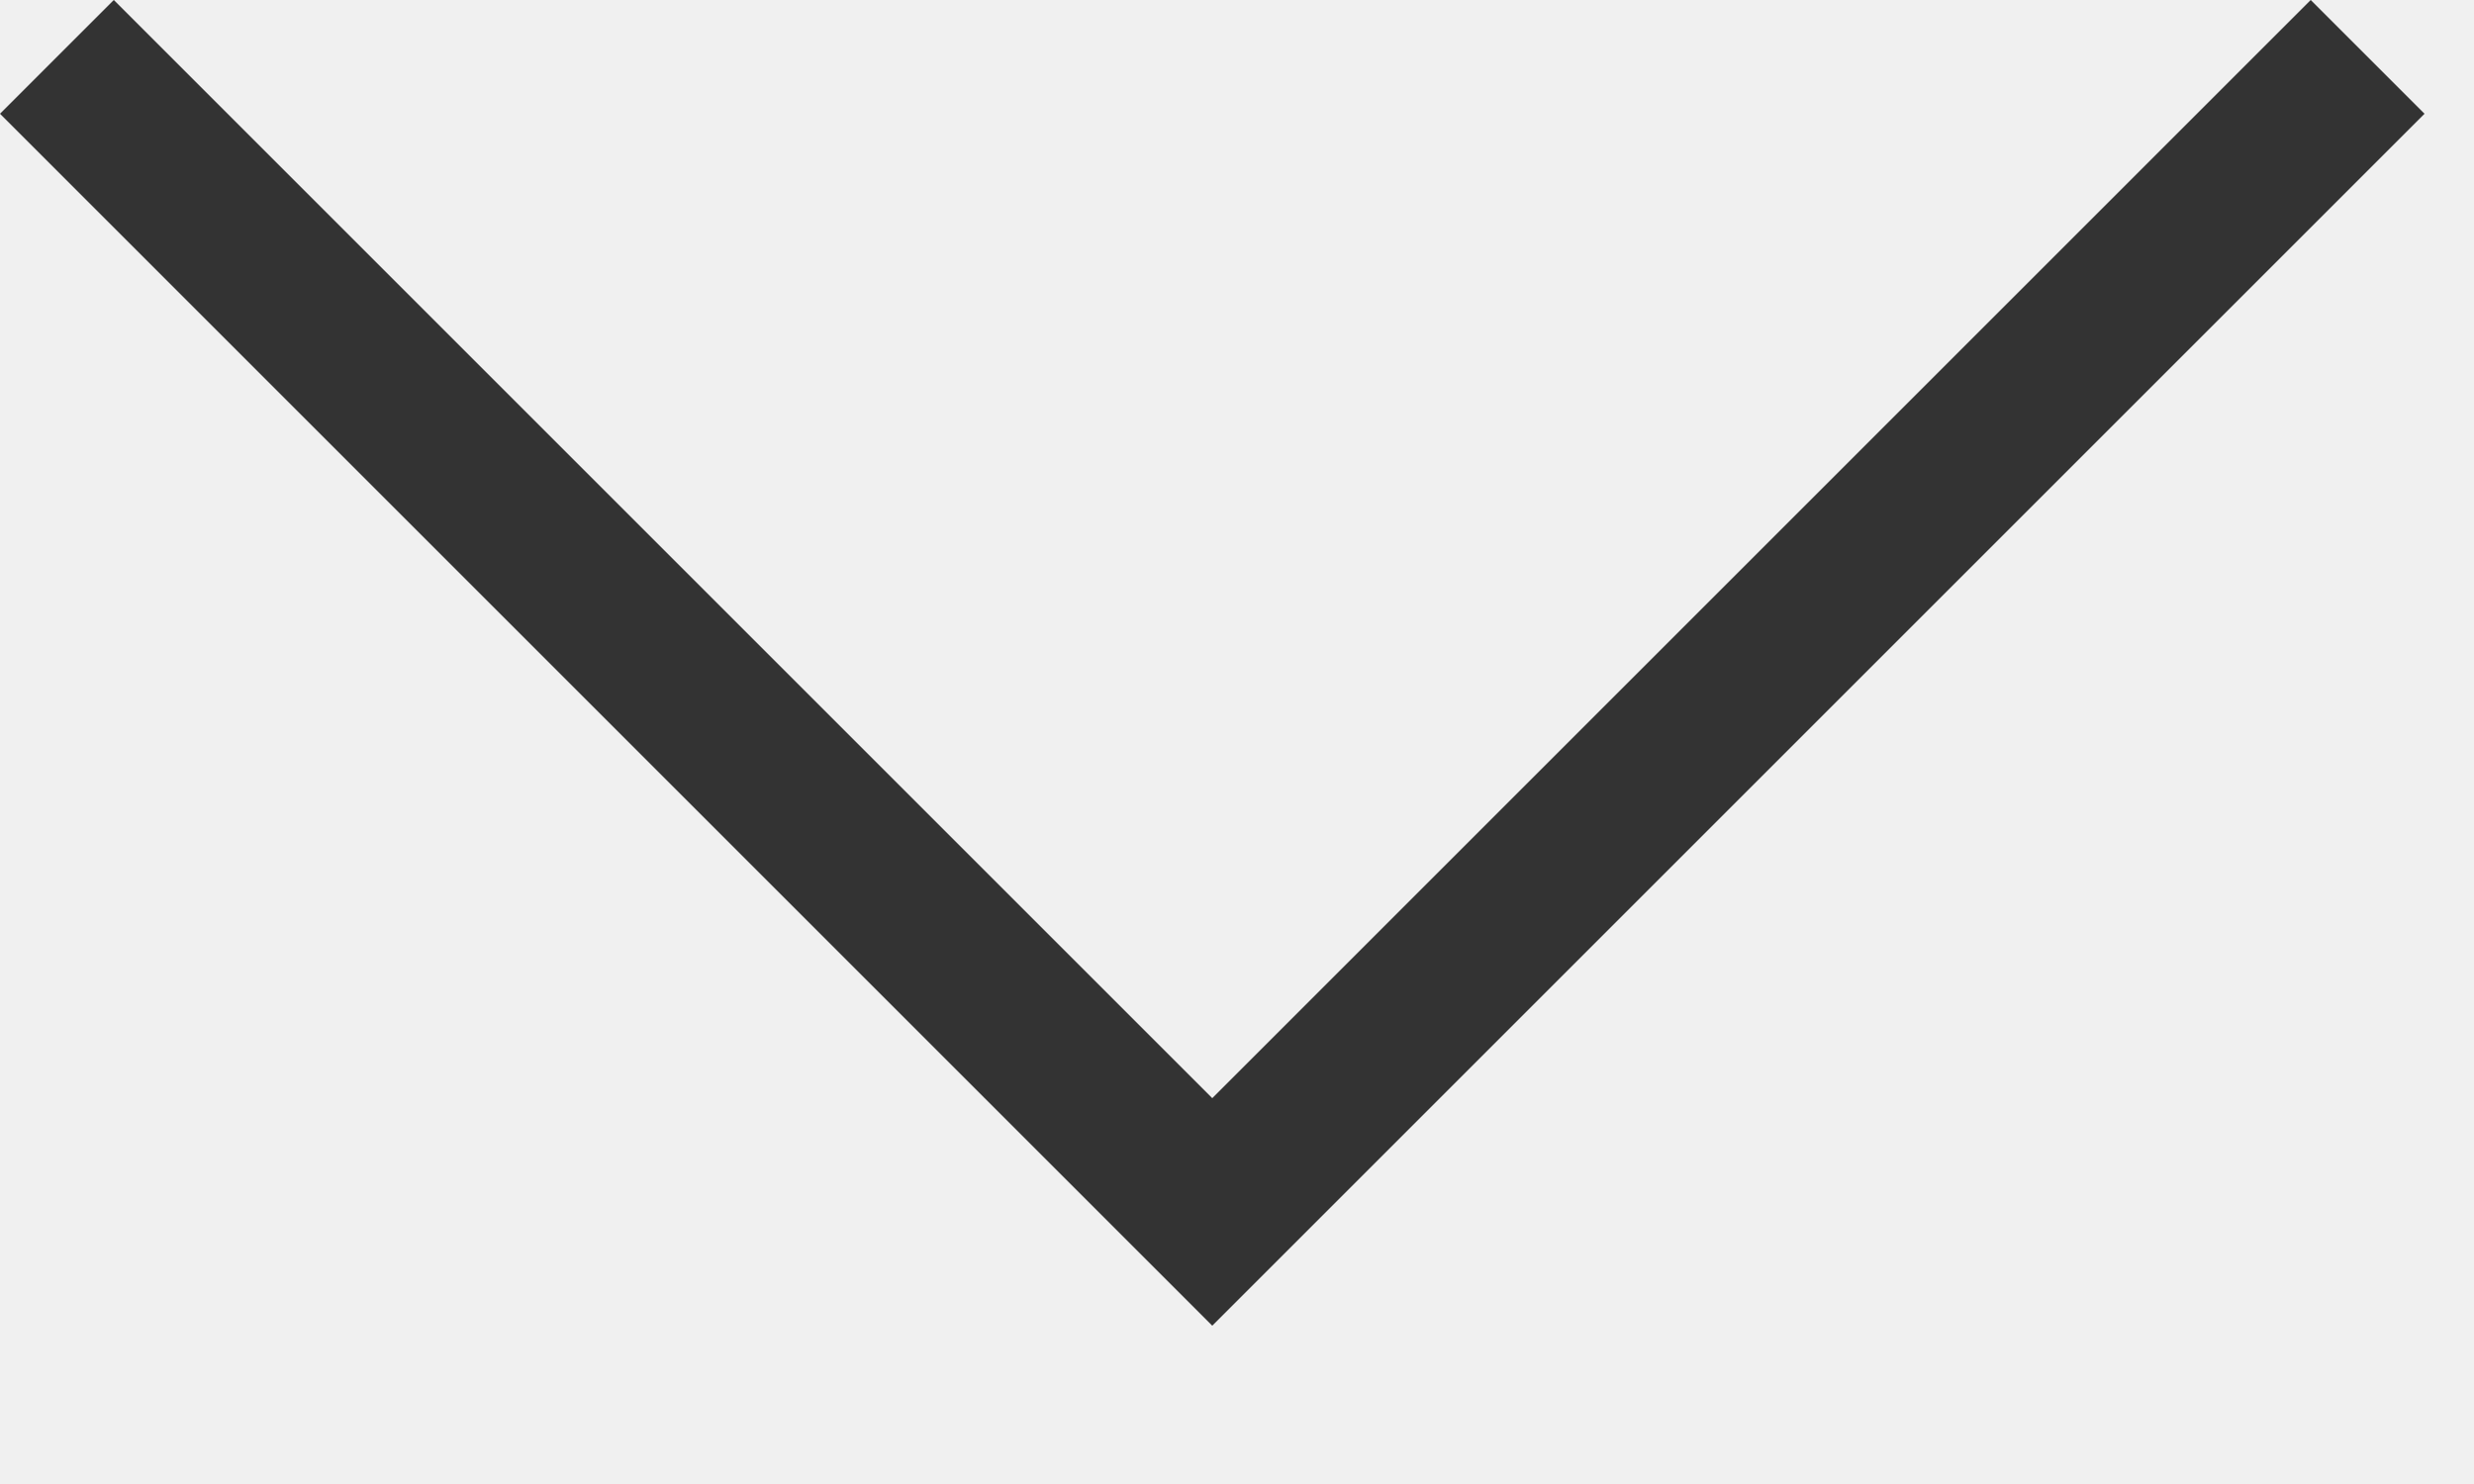
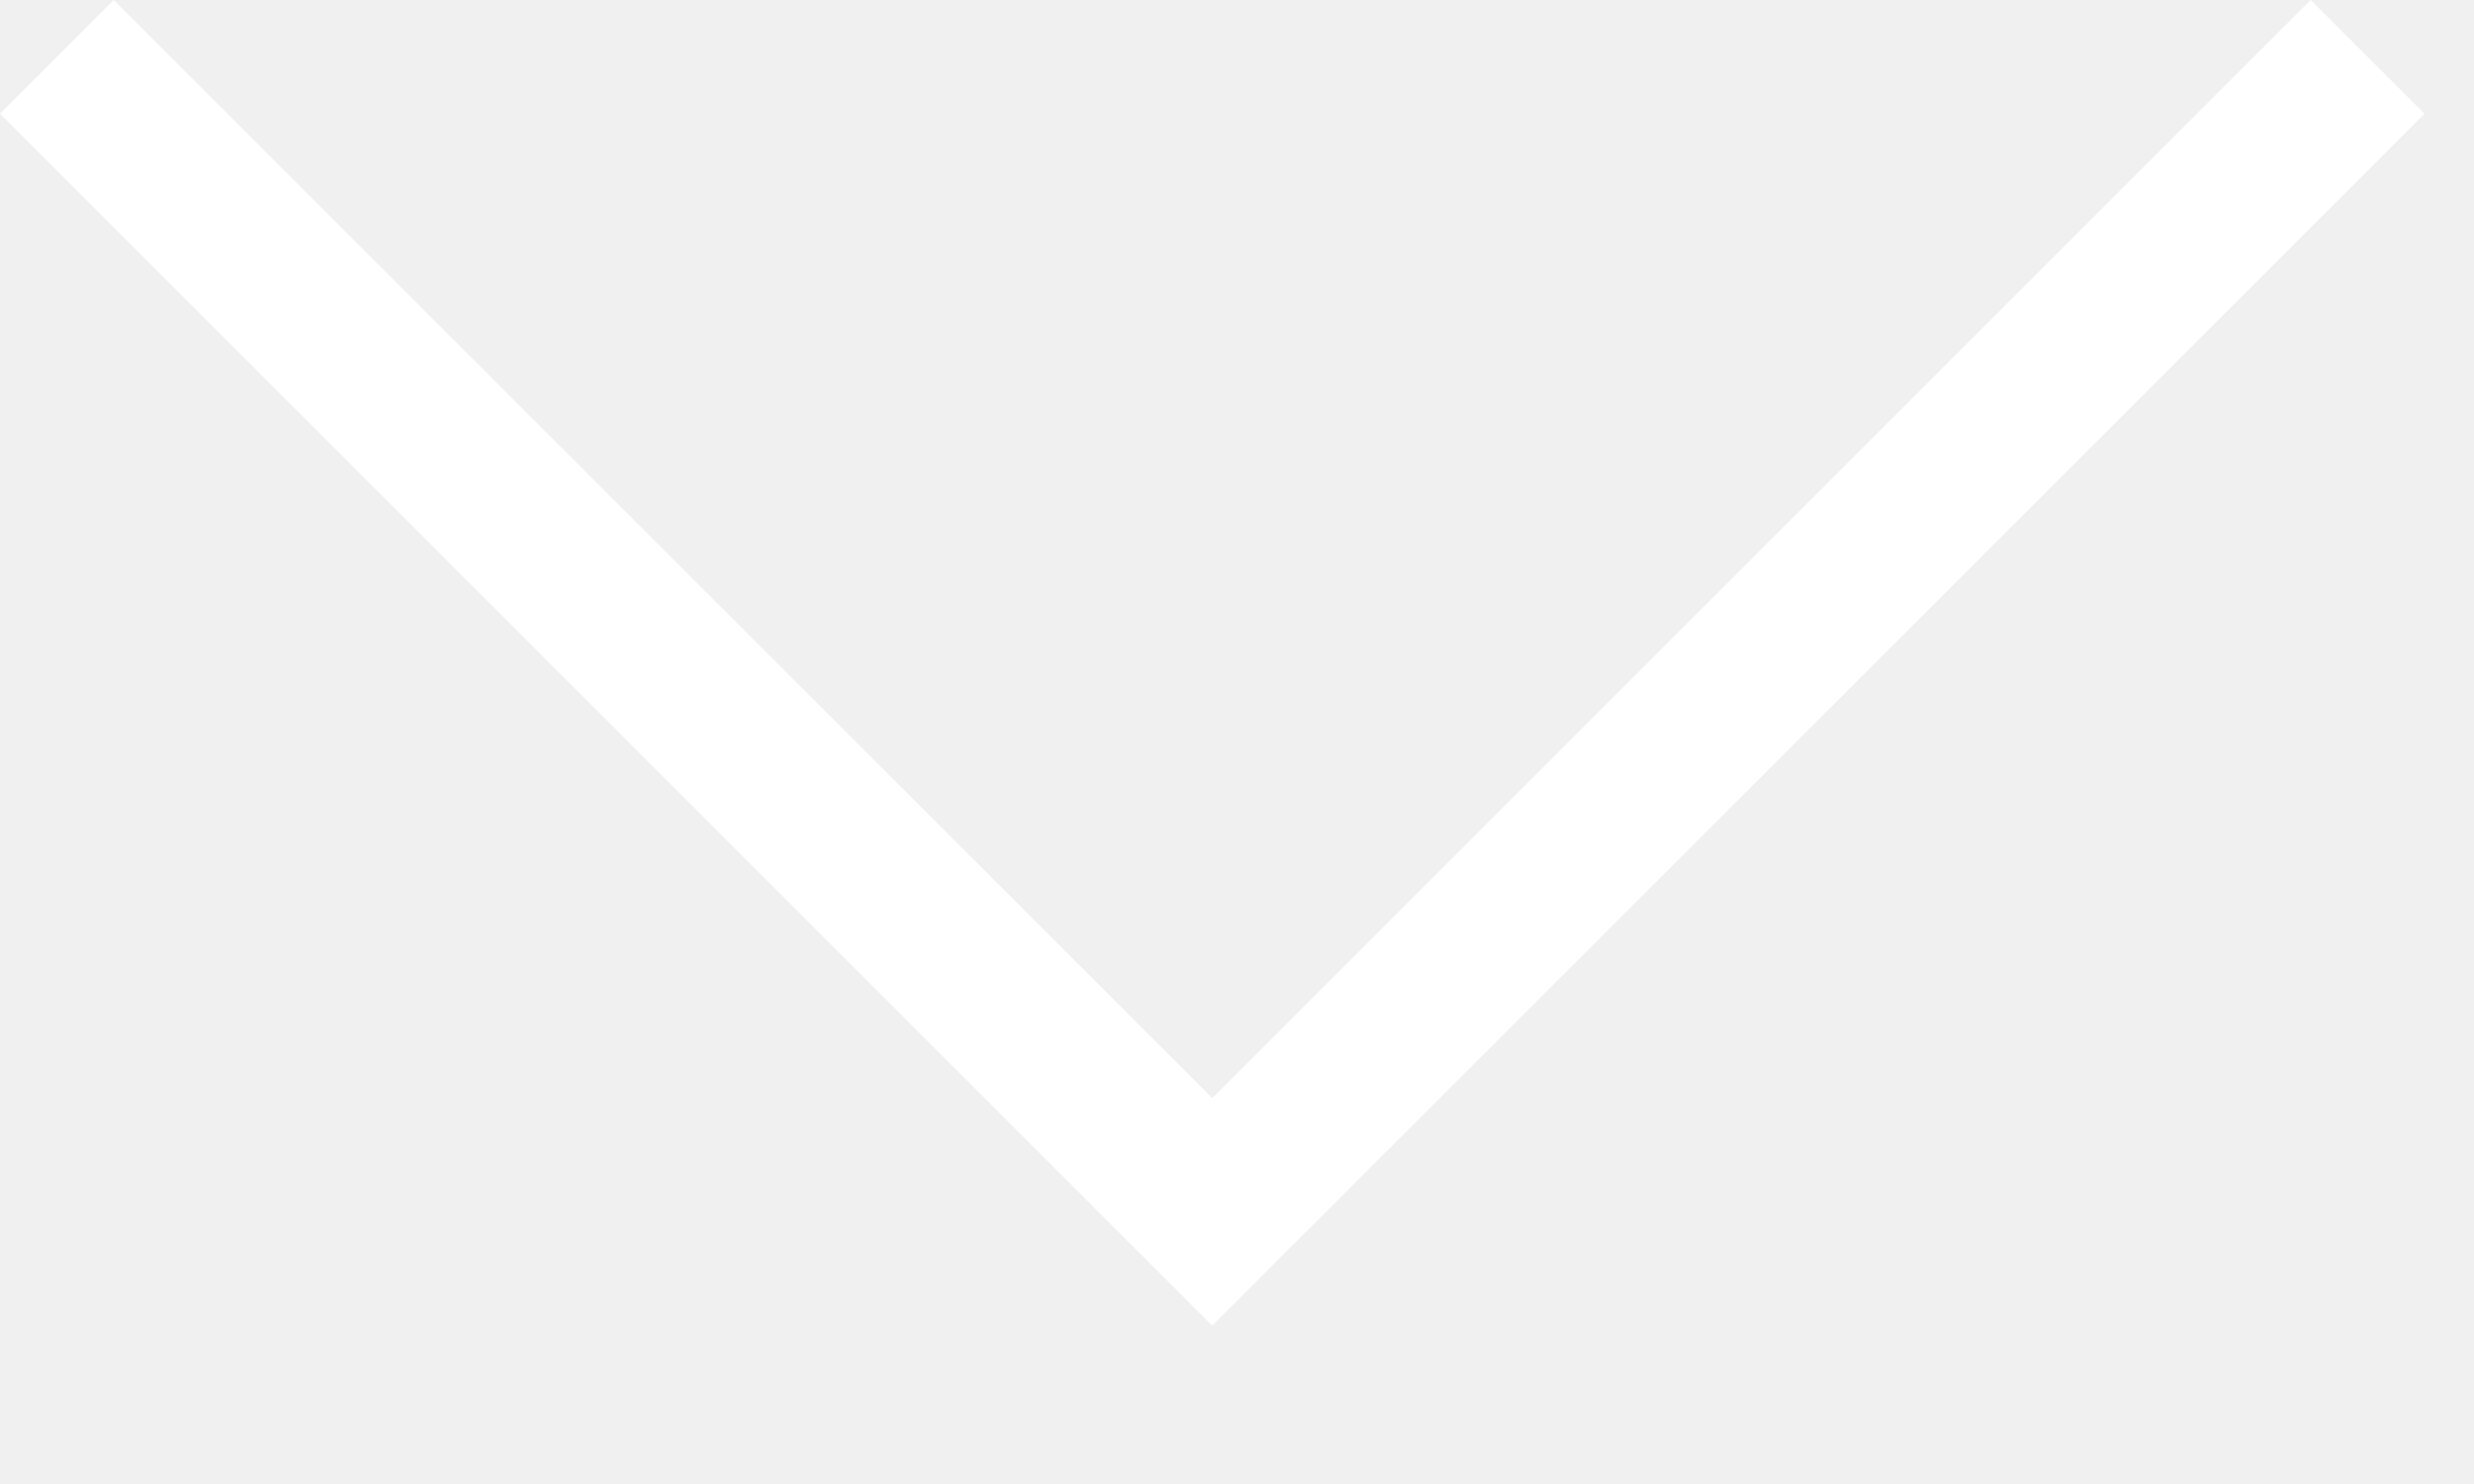
<svg xmlns="http://www.w3.org/2000/svg" xmlns:xlink="http://www.w3.org/1999/xlink" width="10" height="6" viewBox="0 0 10 6">
  <defs>
    <path id="btr8a" d="M217.8 248.46l-.46-.46-4.44 4.44-4.44-4.44-.46.46 4.9 4.9z" />
  </defs>
  <g>
    <g transform="translate(-208 -248)">
-       <use fill="#333" xlink:href="#btr8a" />
+       <use fill="#fff" xlink:href="#btr8a" />
    </g>
  </g>
</svg>
